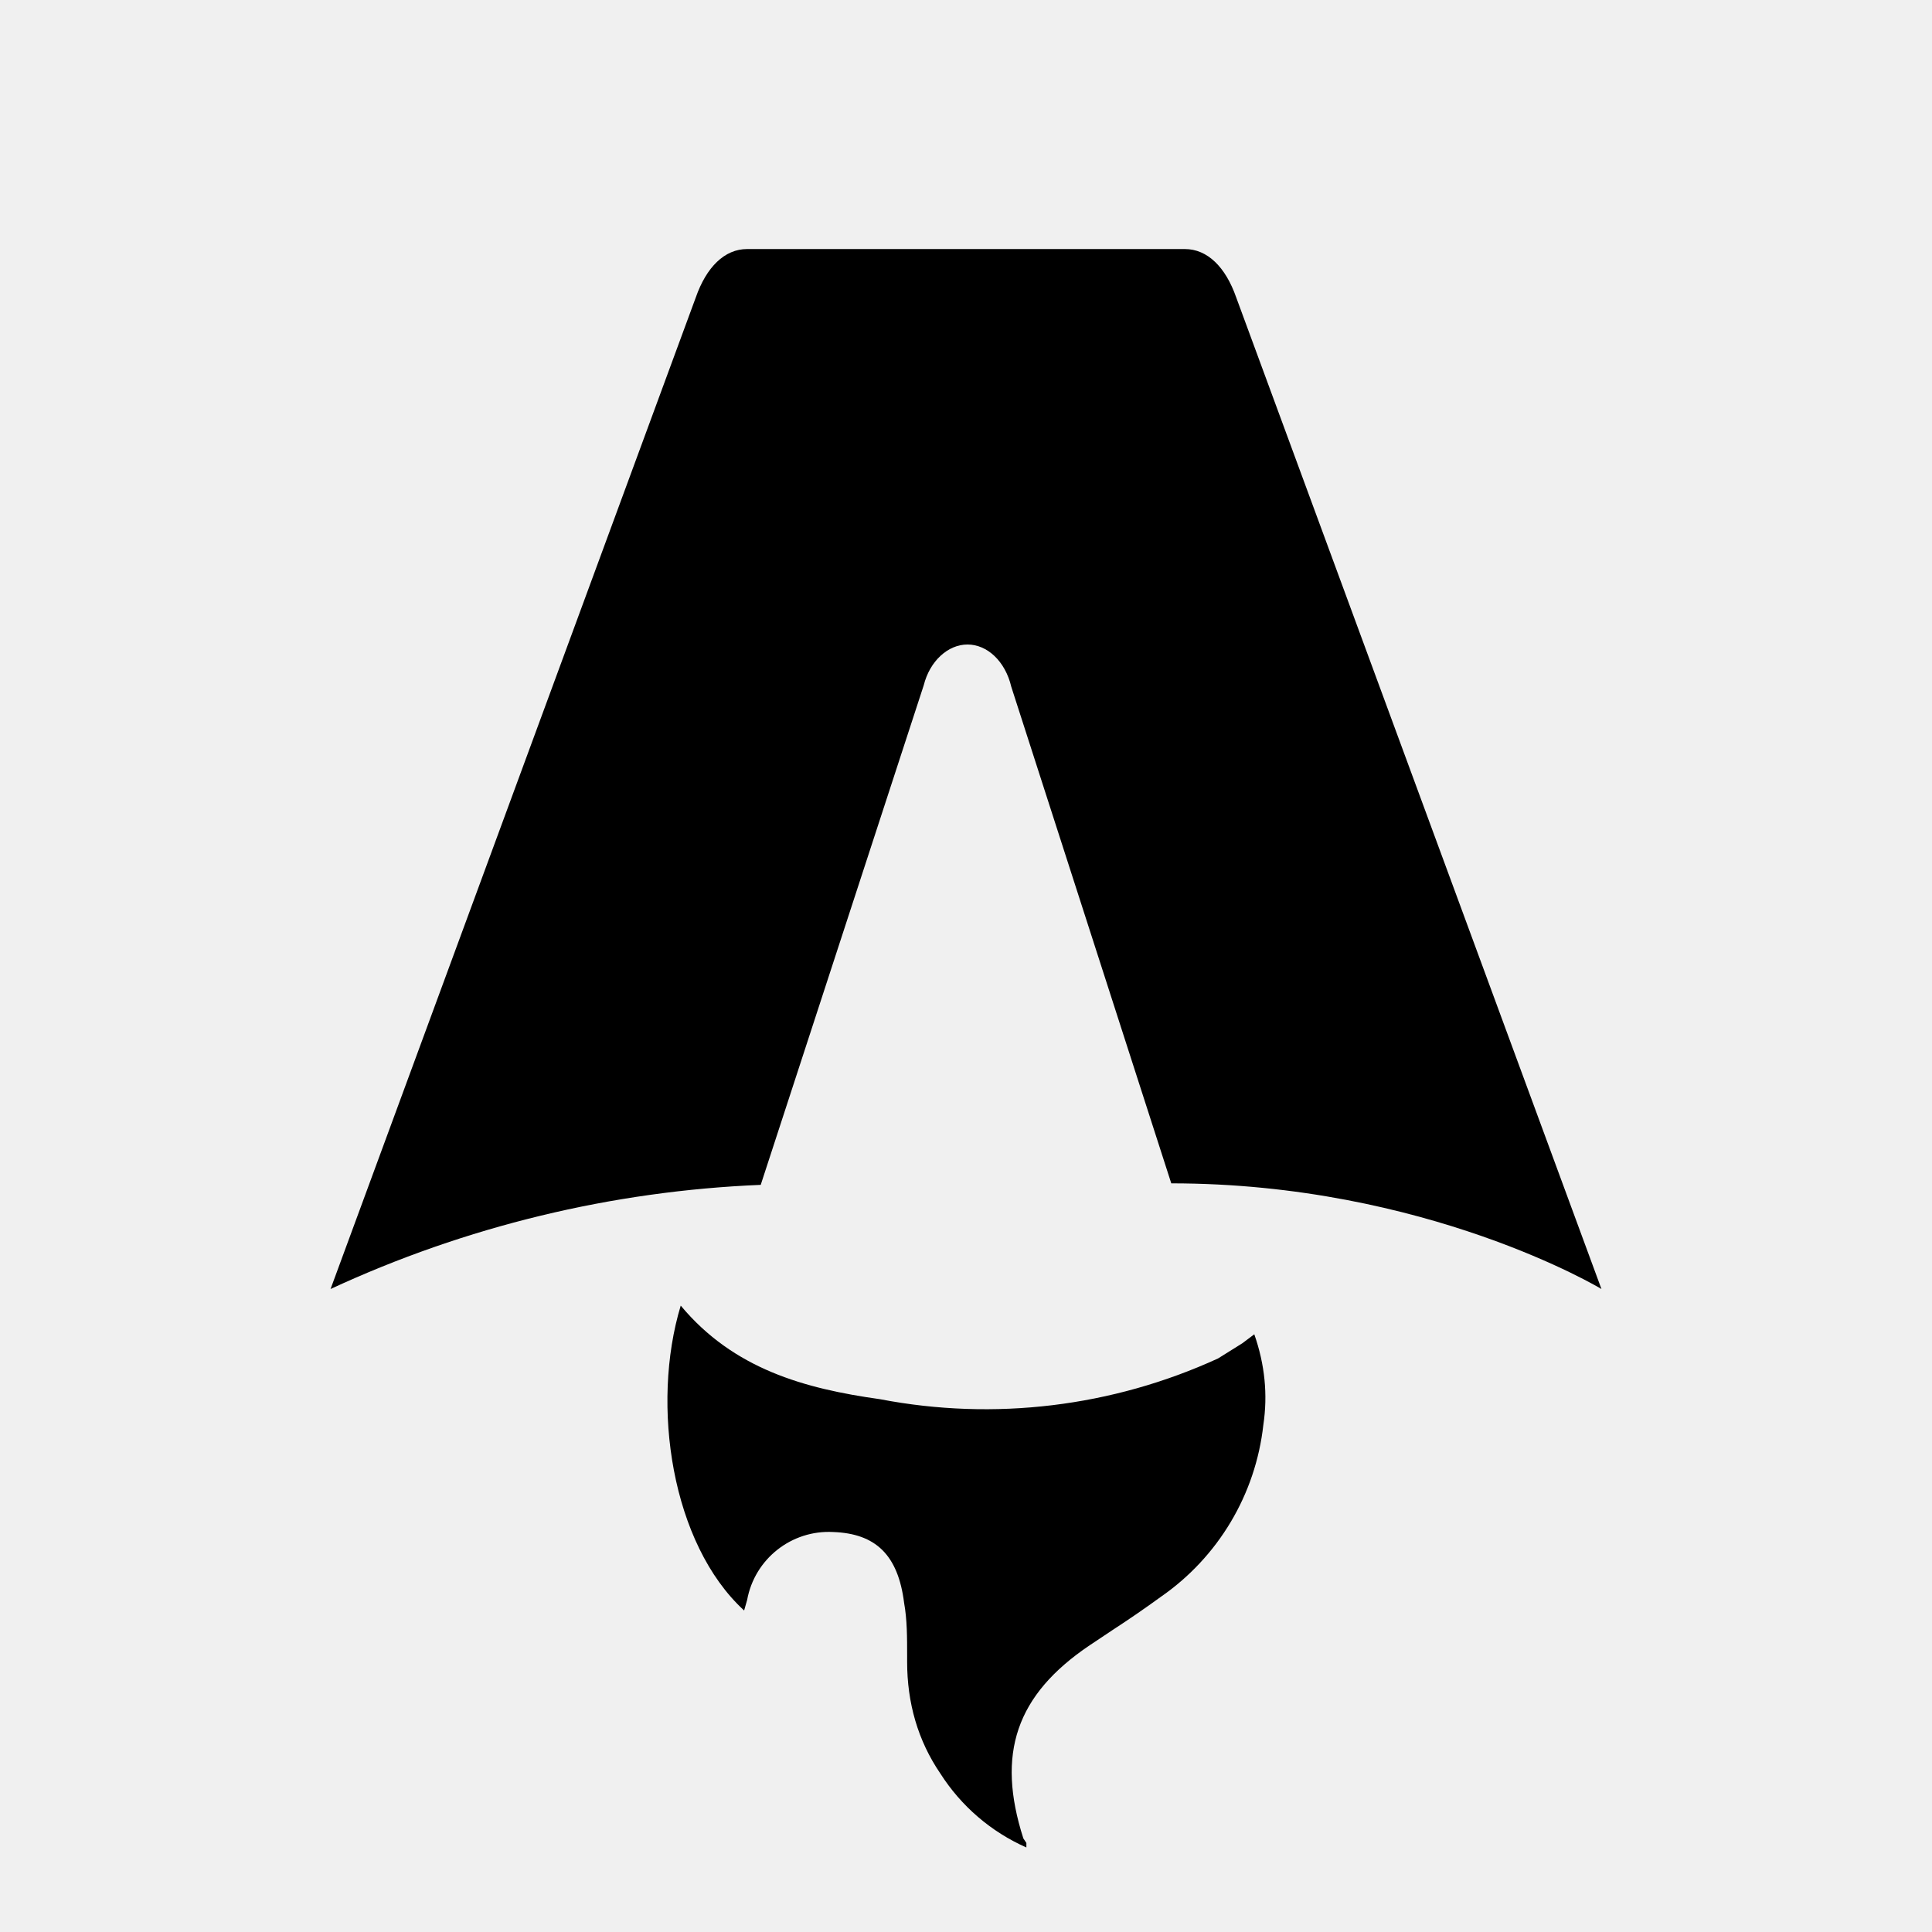
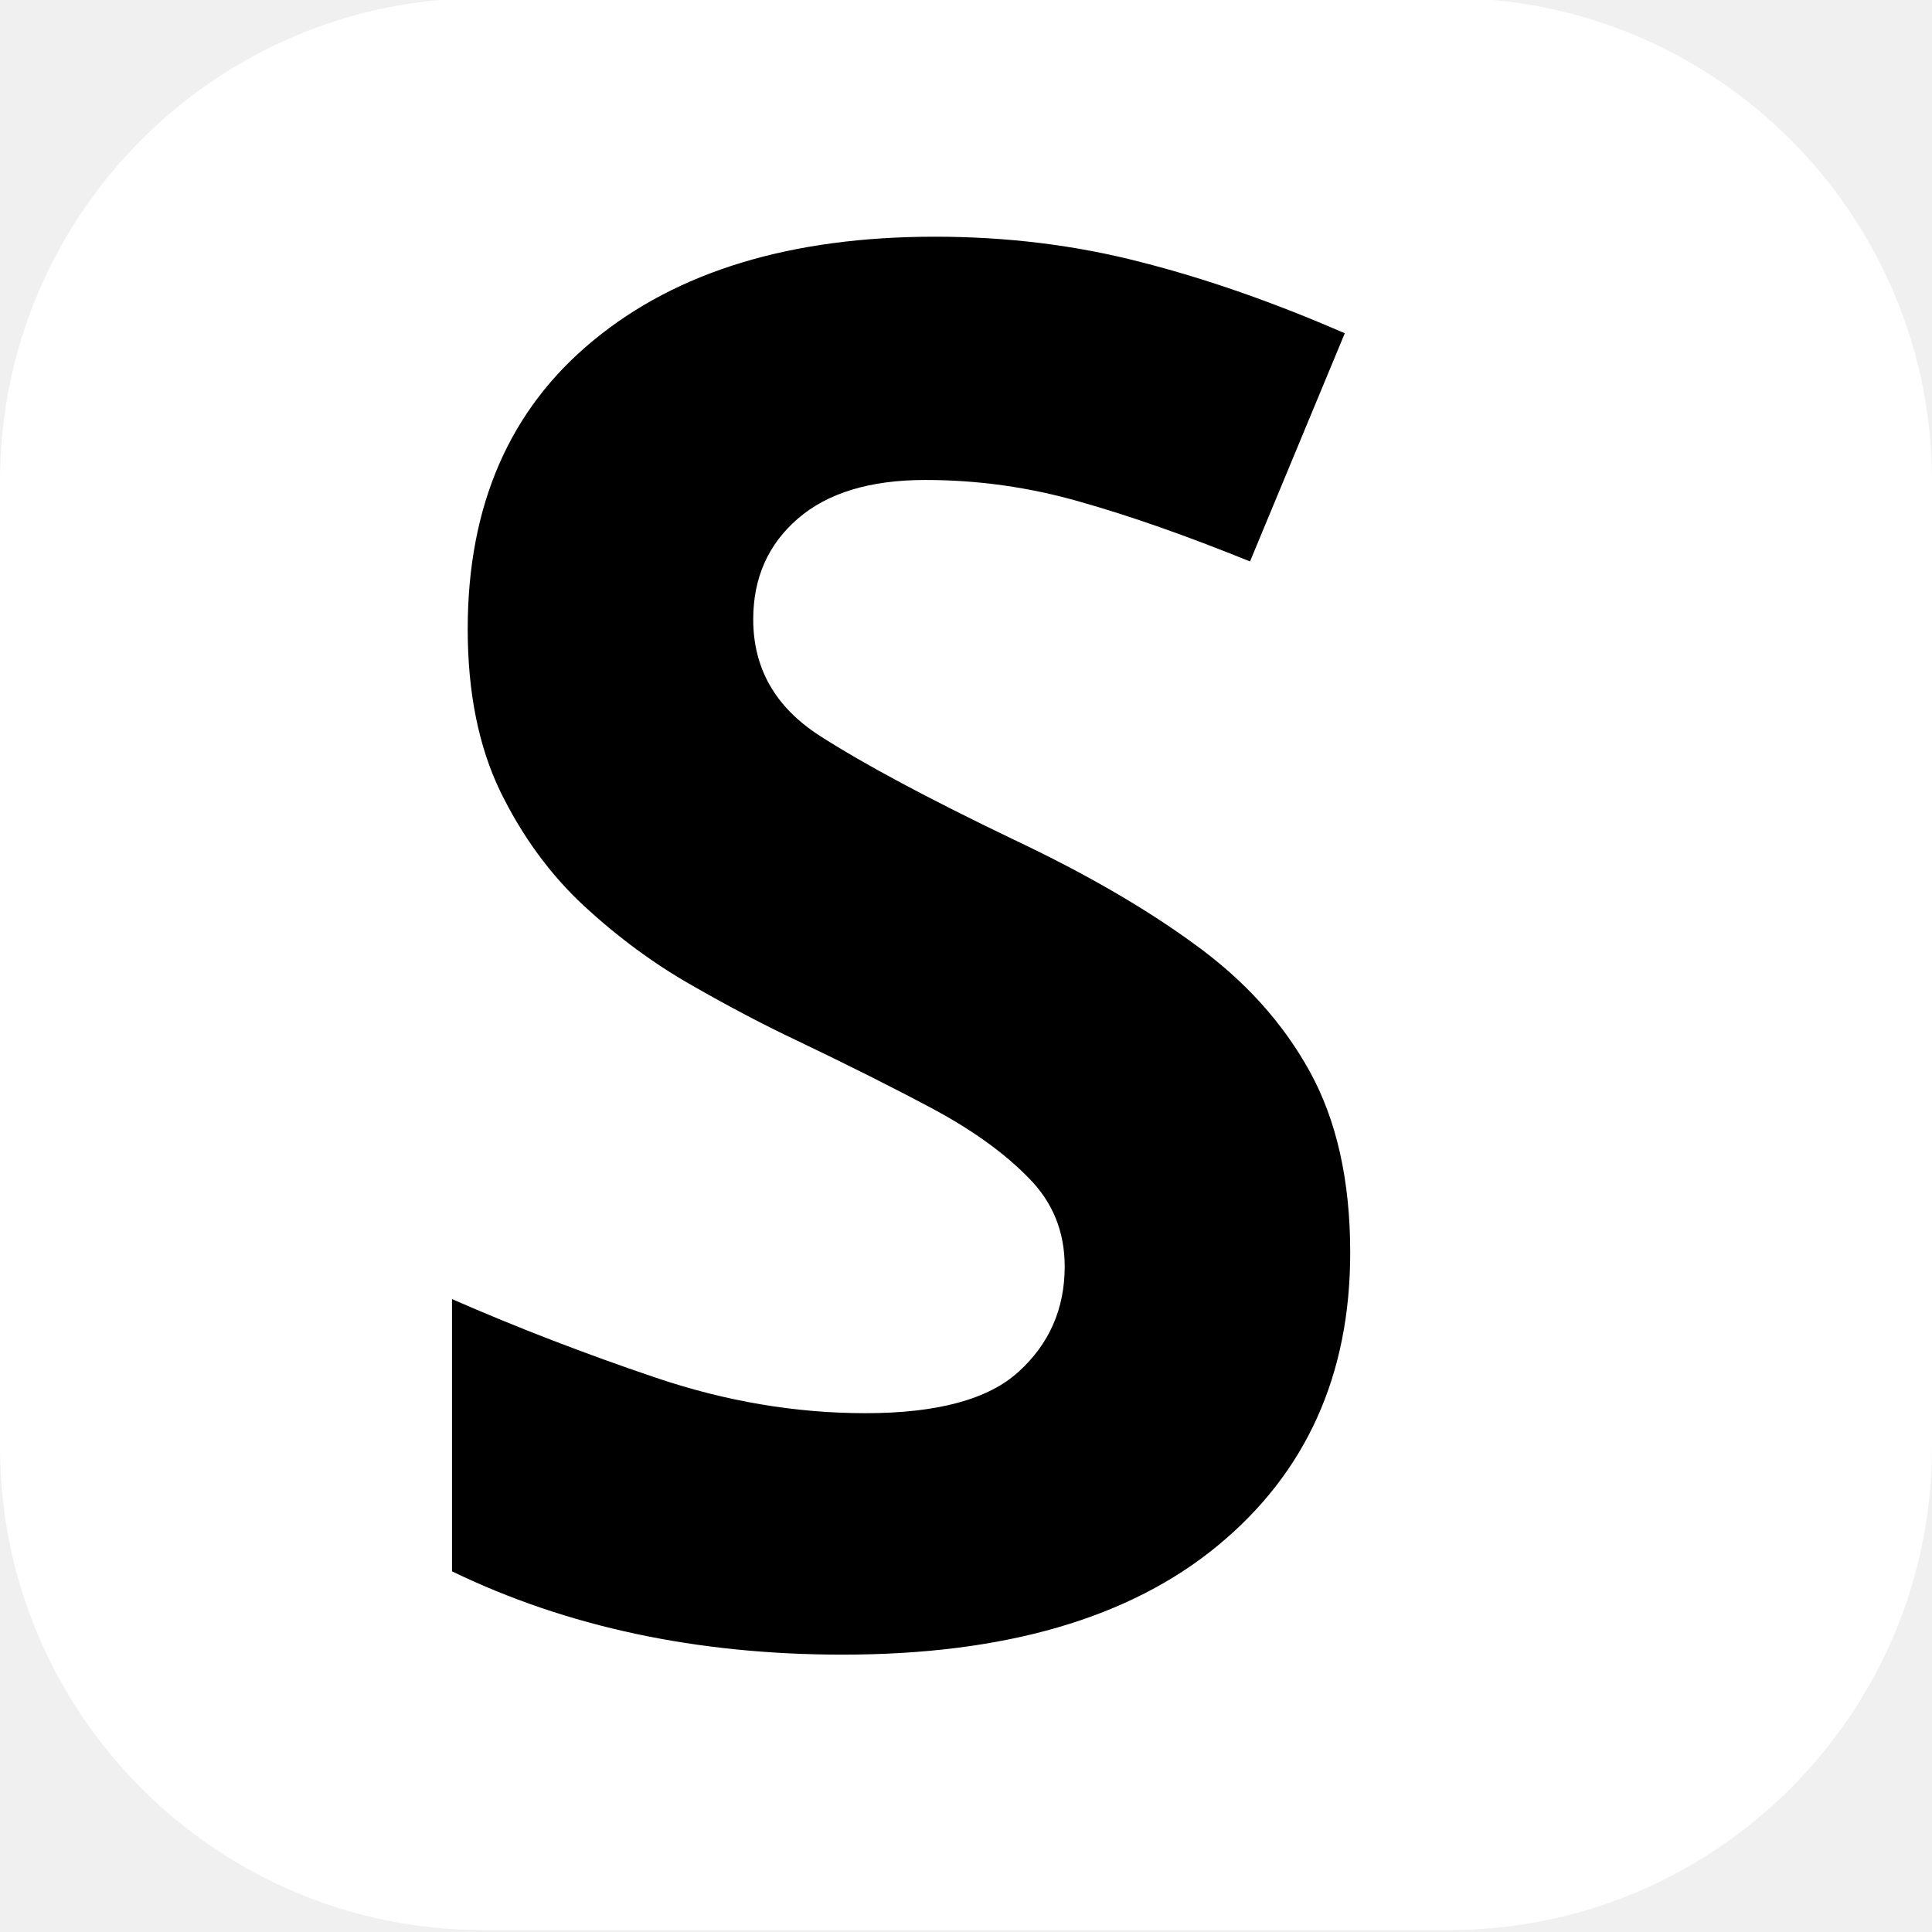
- <svg xmlns="http://www.w3.org/2000/svg" fill="none" viewBox="0 0 128 128">
-   <path d="M50.4 78.5a75.1 75.1 0 0 0-28.5 6.9l24.2-65.7c.7-2 1.9-3.2 3.4-3.2h29c1.5 0 2.7 1.2 3.4 3.2l24.2 65.7s-11.6-7-28.5-7L67 45.5c-.4-1.7-1.6-2.8-2.9-2.8-1.3 0-2.5 1.1-2.9 2.7L50.4 78.5Zm-1.1 28.2Zm-4.2-20.2c-2 6.6-.6 15.8 4.2 20.2a17.5 17.5 0 0 1 .2-.7 5.5 5.5 0 0 1 5.7-4.5c2.8.1 4.3 1.5 4.7 4.7.2 1.1.2 2.3.2 3.5v.4c0 2.7.7 5.2 2.2 7.4a13 13 0 0 0 5.7 4.9v-.3l-.2-.3c-1.8-5.6-.5-9.5 4.4-12.8l1.5-1a73 73 0 0 0 3.2-2.2 16 16 0 0 0 6.8-11.4c.3-2 .1-4-.6-6l-.8.6-1.6 1a37 37 0 0 1-22.4 2.7c-5-.7-9.7-2-13.2-6.2Z" />
-   <style>
-         path { fill: #000; }
-         @media (prefers-color-scheme: dark) {
-             path { fill: #FFF; }
-         }
-     </style>
+ <svg xmlns="http://www.w3.org/2000/svg" width="100%" height="100%" viewBox="0 0 64 64" version="1.1" xml:space="preserve" style="fill-rule:evenodd;clip-rule:evenodd;stroke-linejoin:round;stroke-miterlimit:2;">
+   <g transform="matrix(0.967092,0,0,1.01666,0.707222,-1.62283)">
+     <g id="Layer1">
+       <path d="M65.446,17.27C65.446,8.584 58.033,1.533 48.902,1.533L15.813,1.533C6.682,1.533 -0.731,8.584 -0.731,17.27L-0.731,48.746C-0.731,57.432 6.682,64.484 15.813,64.484L48.902,64.484C58.033,64.484 65.446,57.432 65.446,48.746L65.446,17.27Z" style="fill:white;" />
+     </g>
+   </g>
+   <g transform="matrix(1.27975,0,0,1.27975,-8.74194,33.0613)">
+     <text x="16.236px" y="16.496px" style="font-family:'LavaTelugu-Bold', 'Lava Telugu';font-weight:700;font-size:50px;">S</text>
+   </g>
</svg>
